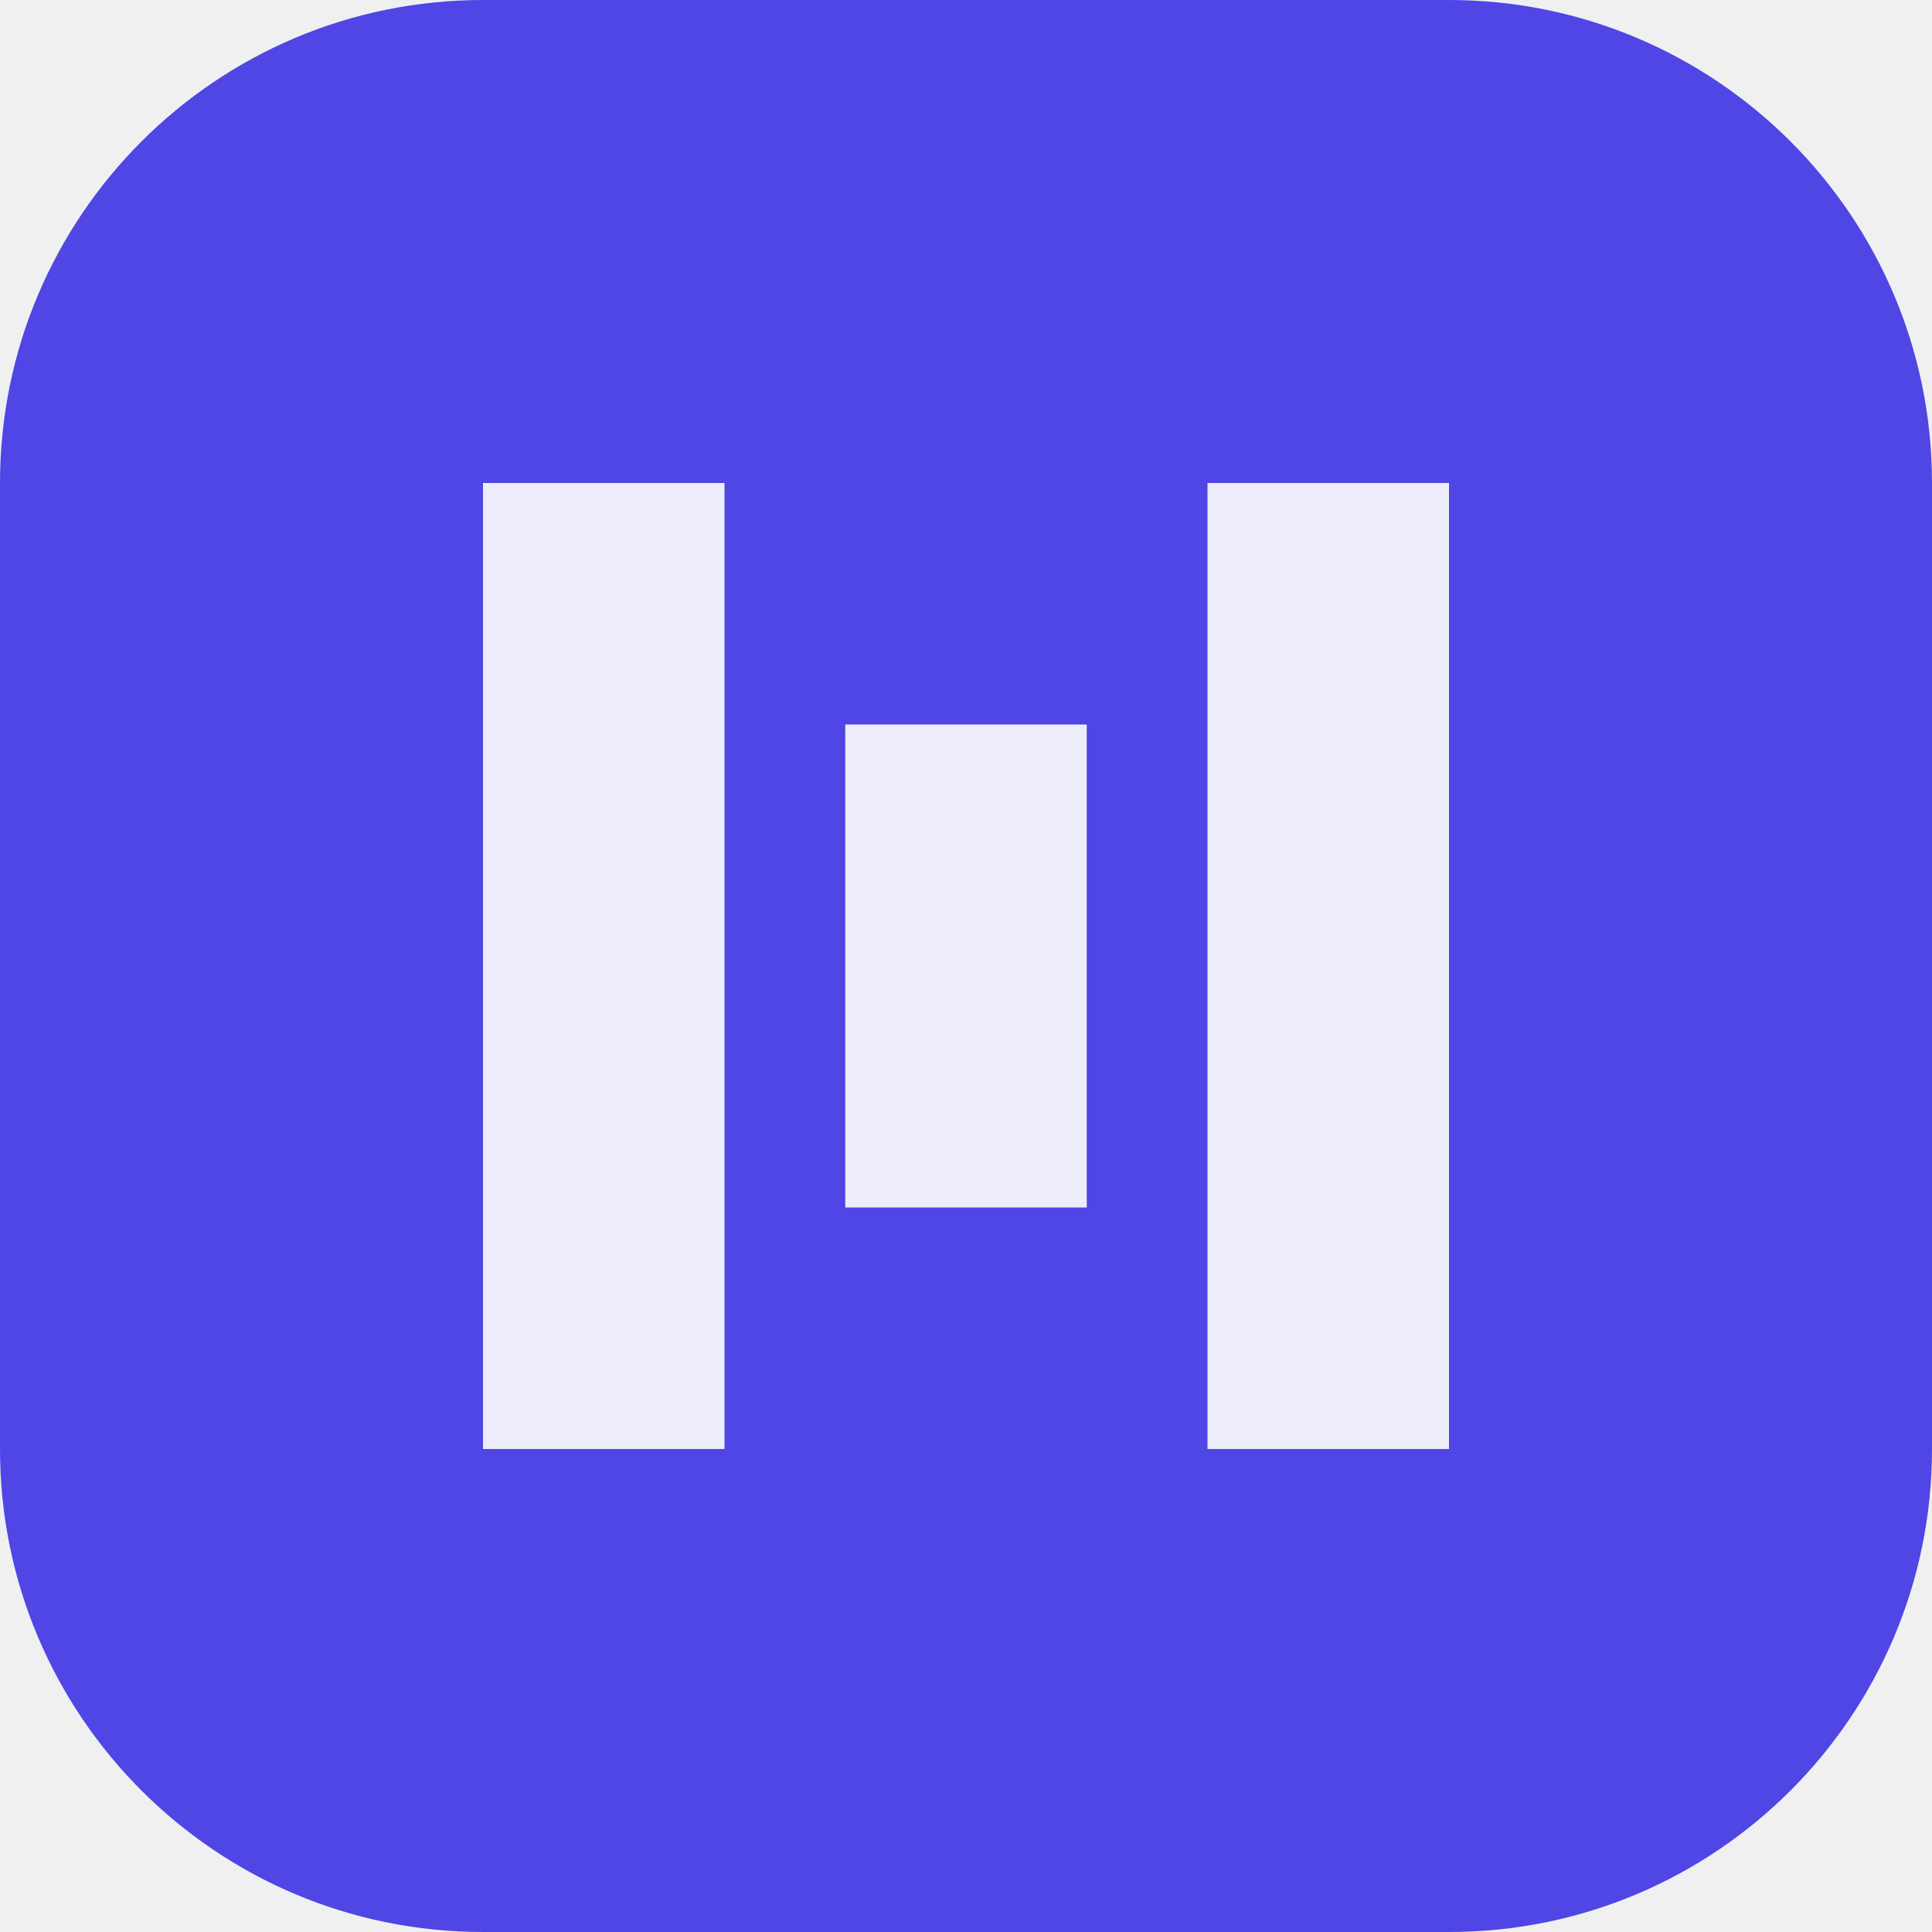
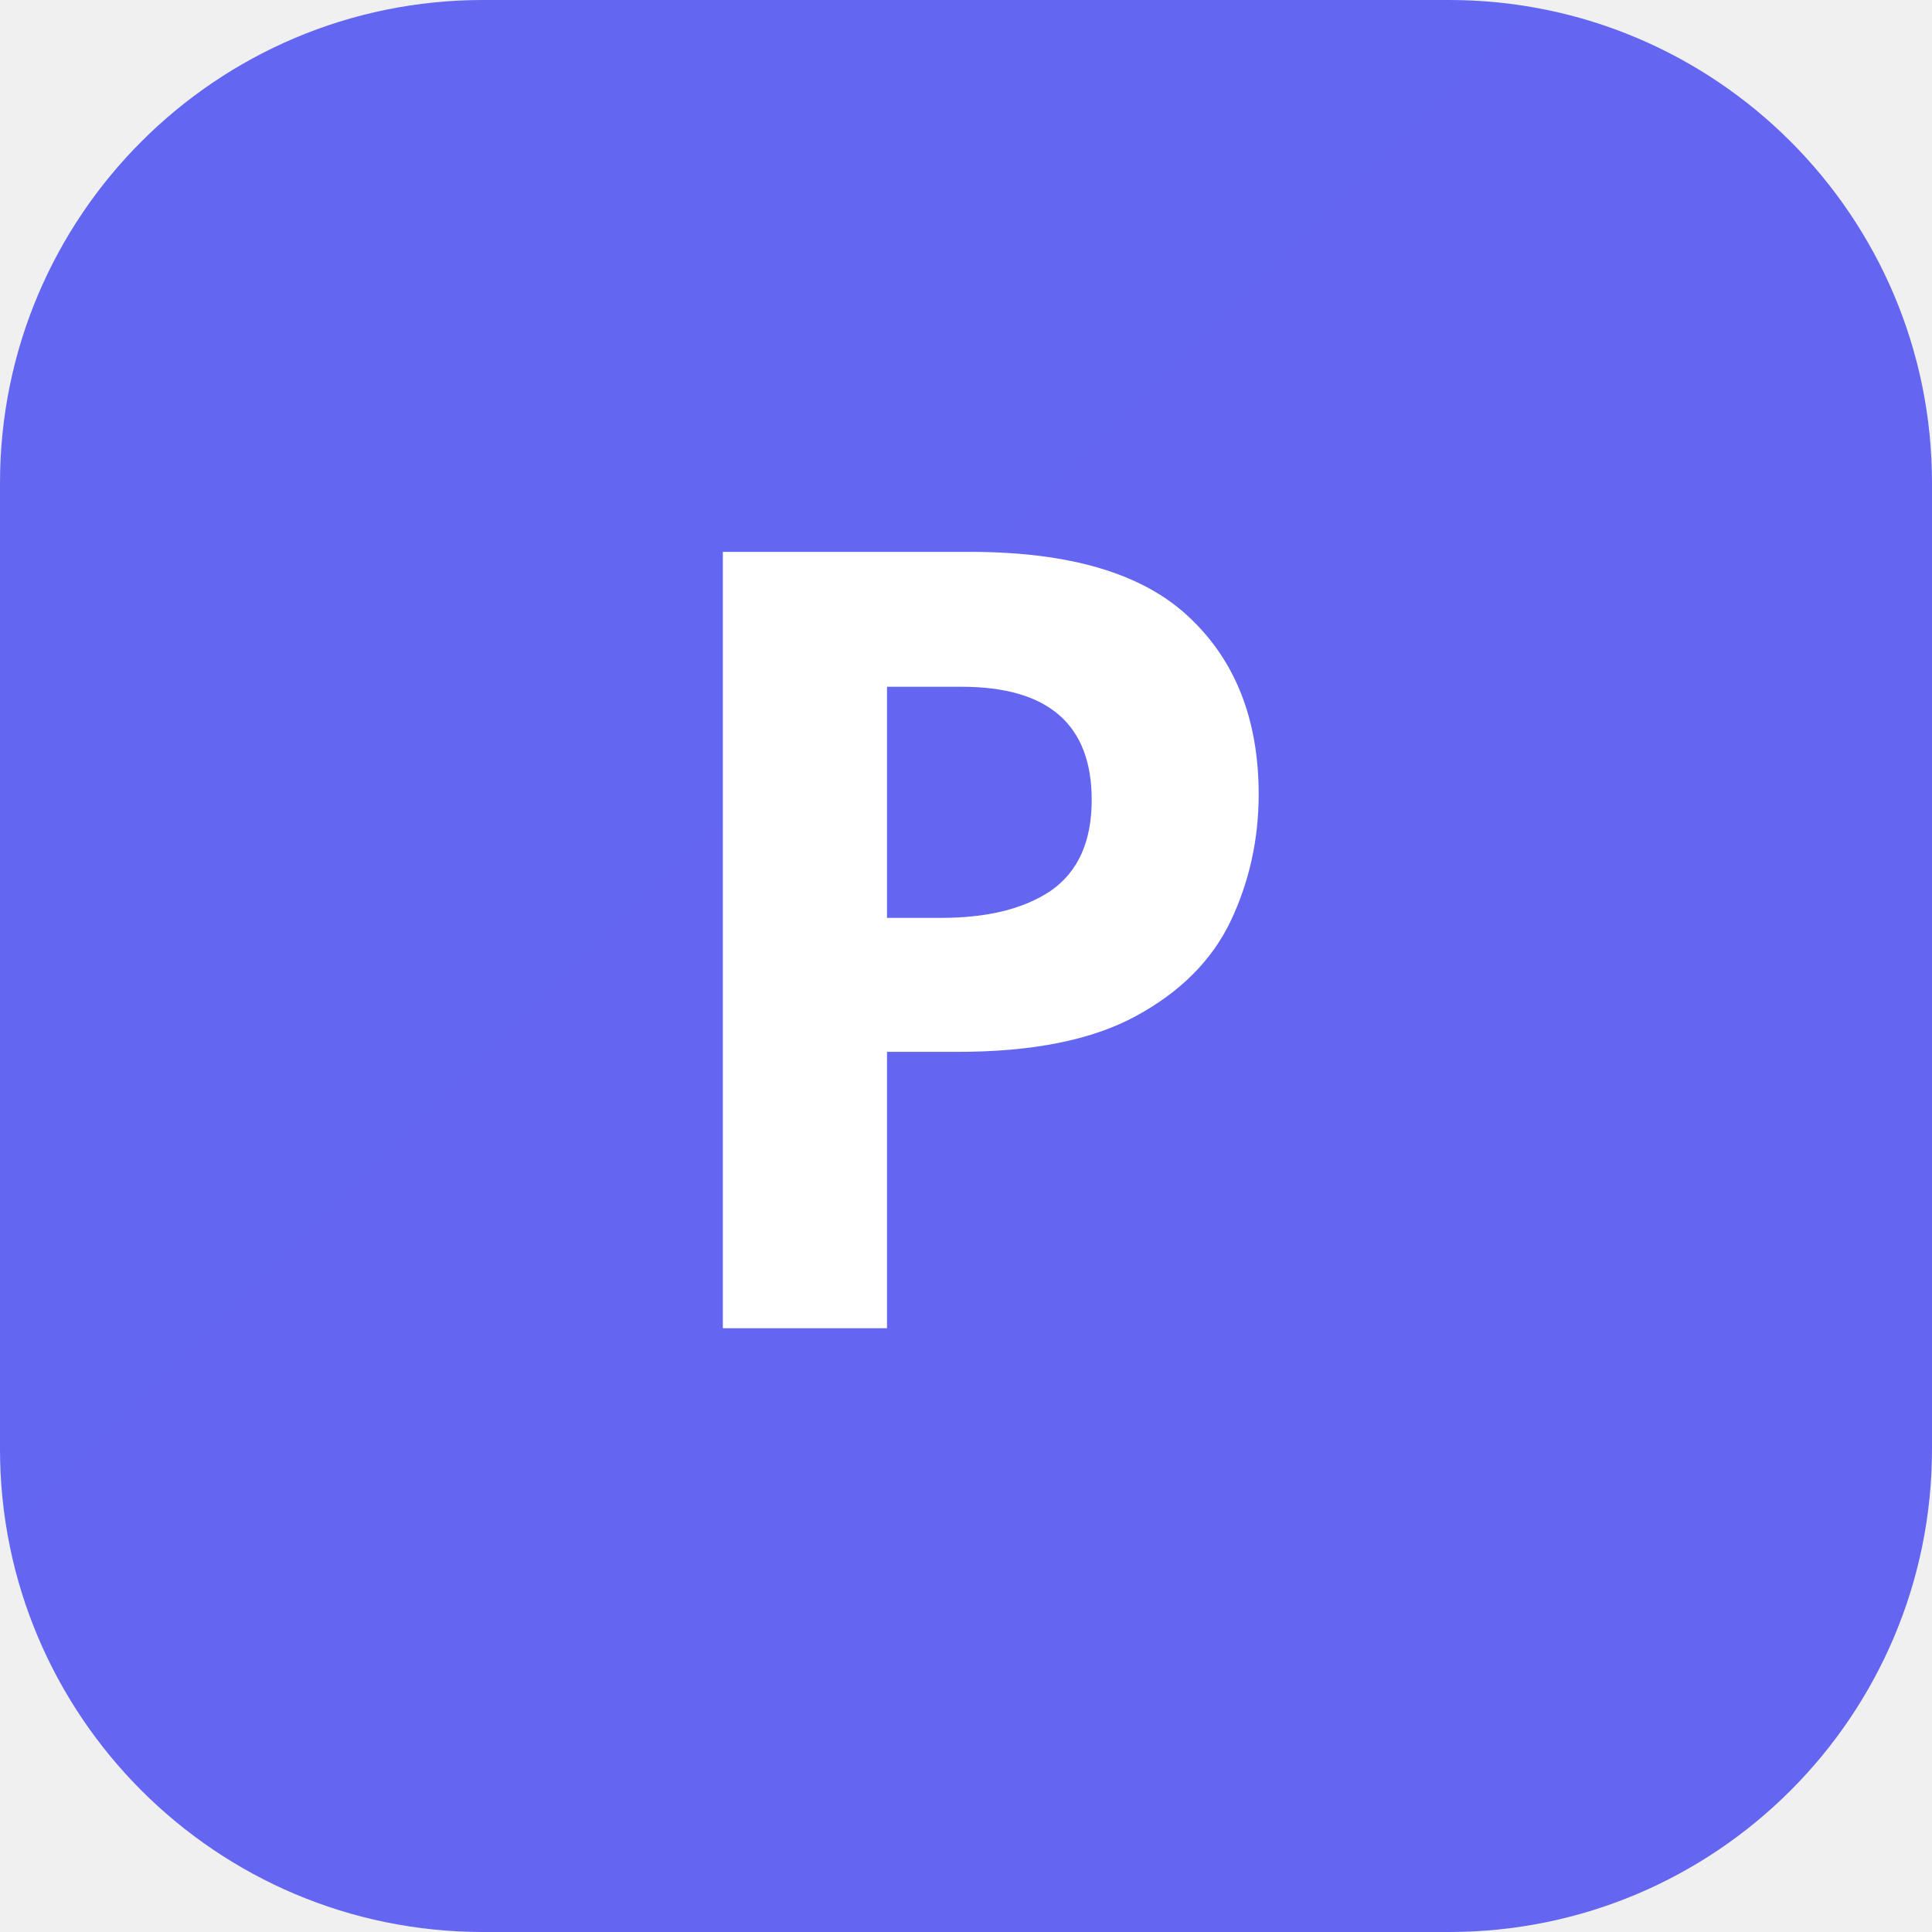
<svg xmlns="http://www.w3.org/2000/svg" viewBox="0 0 32 32" fill="none">
-   <rect width="32" height="32" rx="8" fill="#4f46e5" />
-   <path d="M8 8h4v16H8zM14 12h4v8h-4zM20 8h4v16h-4z" fill="white" opacity="0.9" />
+   <defs>
+     <linearGradient id="bg" x1="0" y1="0" x2="32" y2="32">
+       <stop offset="0%" stop-color="#6366f1" />
+       <stop offset="100%" stop-color="#8b5cf6" />
+     </linearGradient>
+   </defs>
+   <rect width="32" height="32" rx="8" fill="url(#bg)" />
+   <text x="16" y="22" text-anchor="middle" font-family="system-ui,sans-serif" font-weight="800" font-size="18" fill="white">P</text>
</svg>
